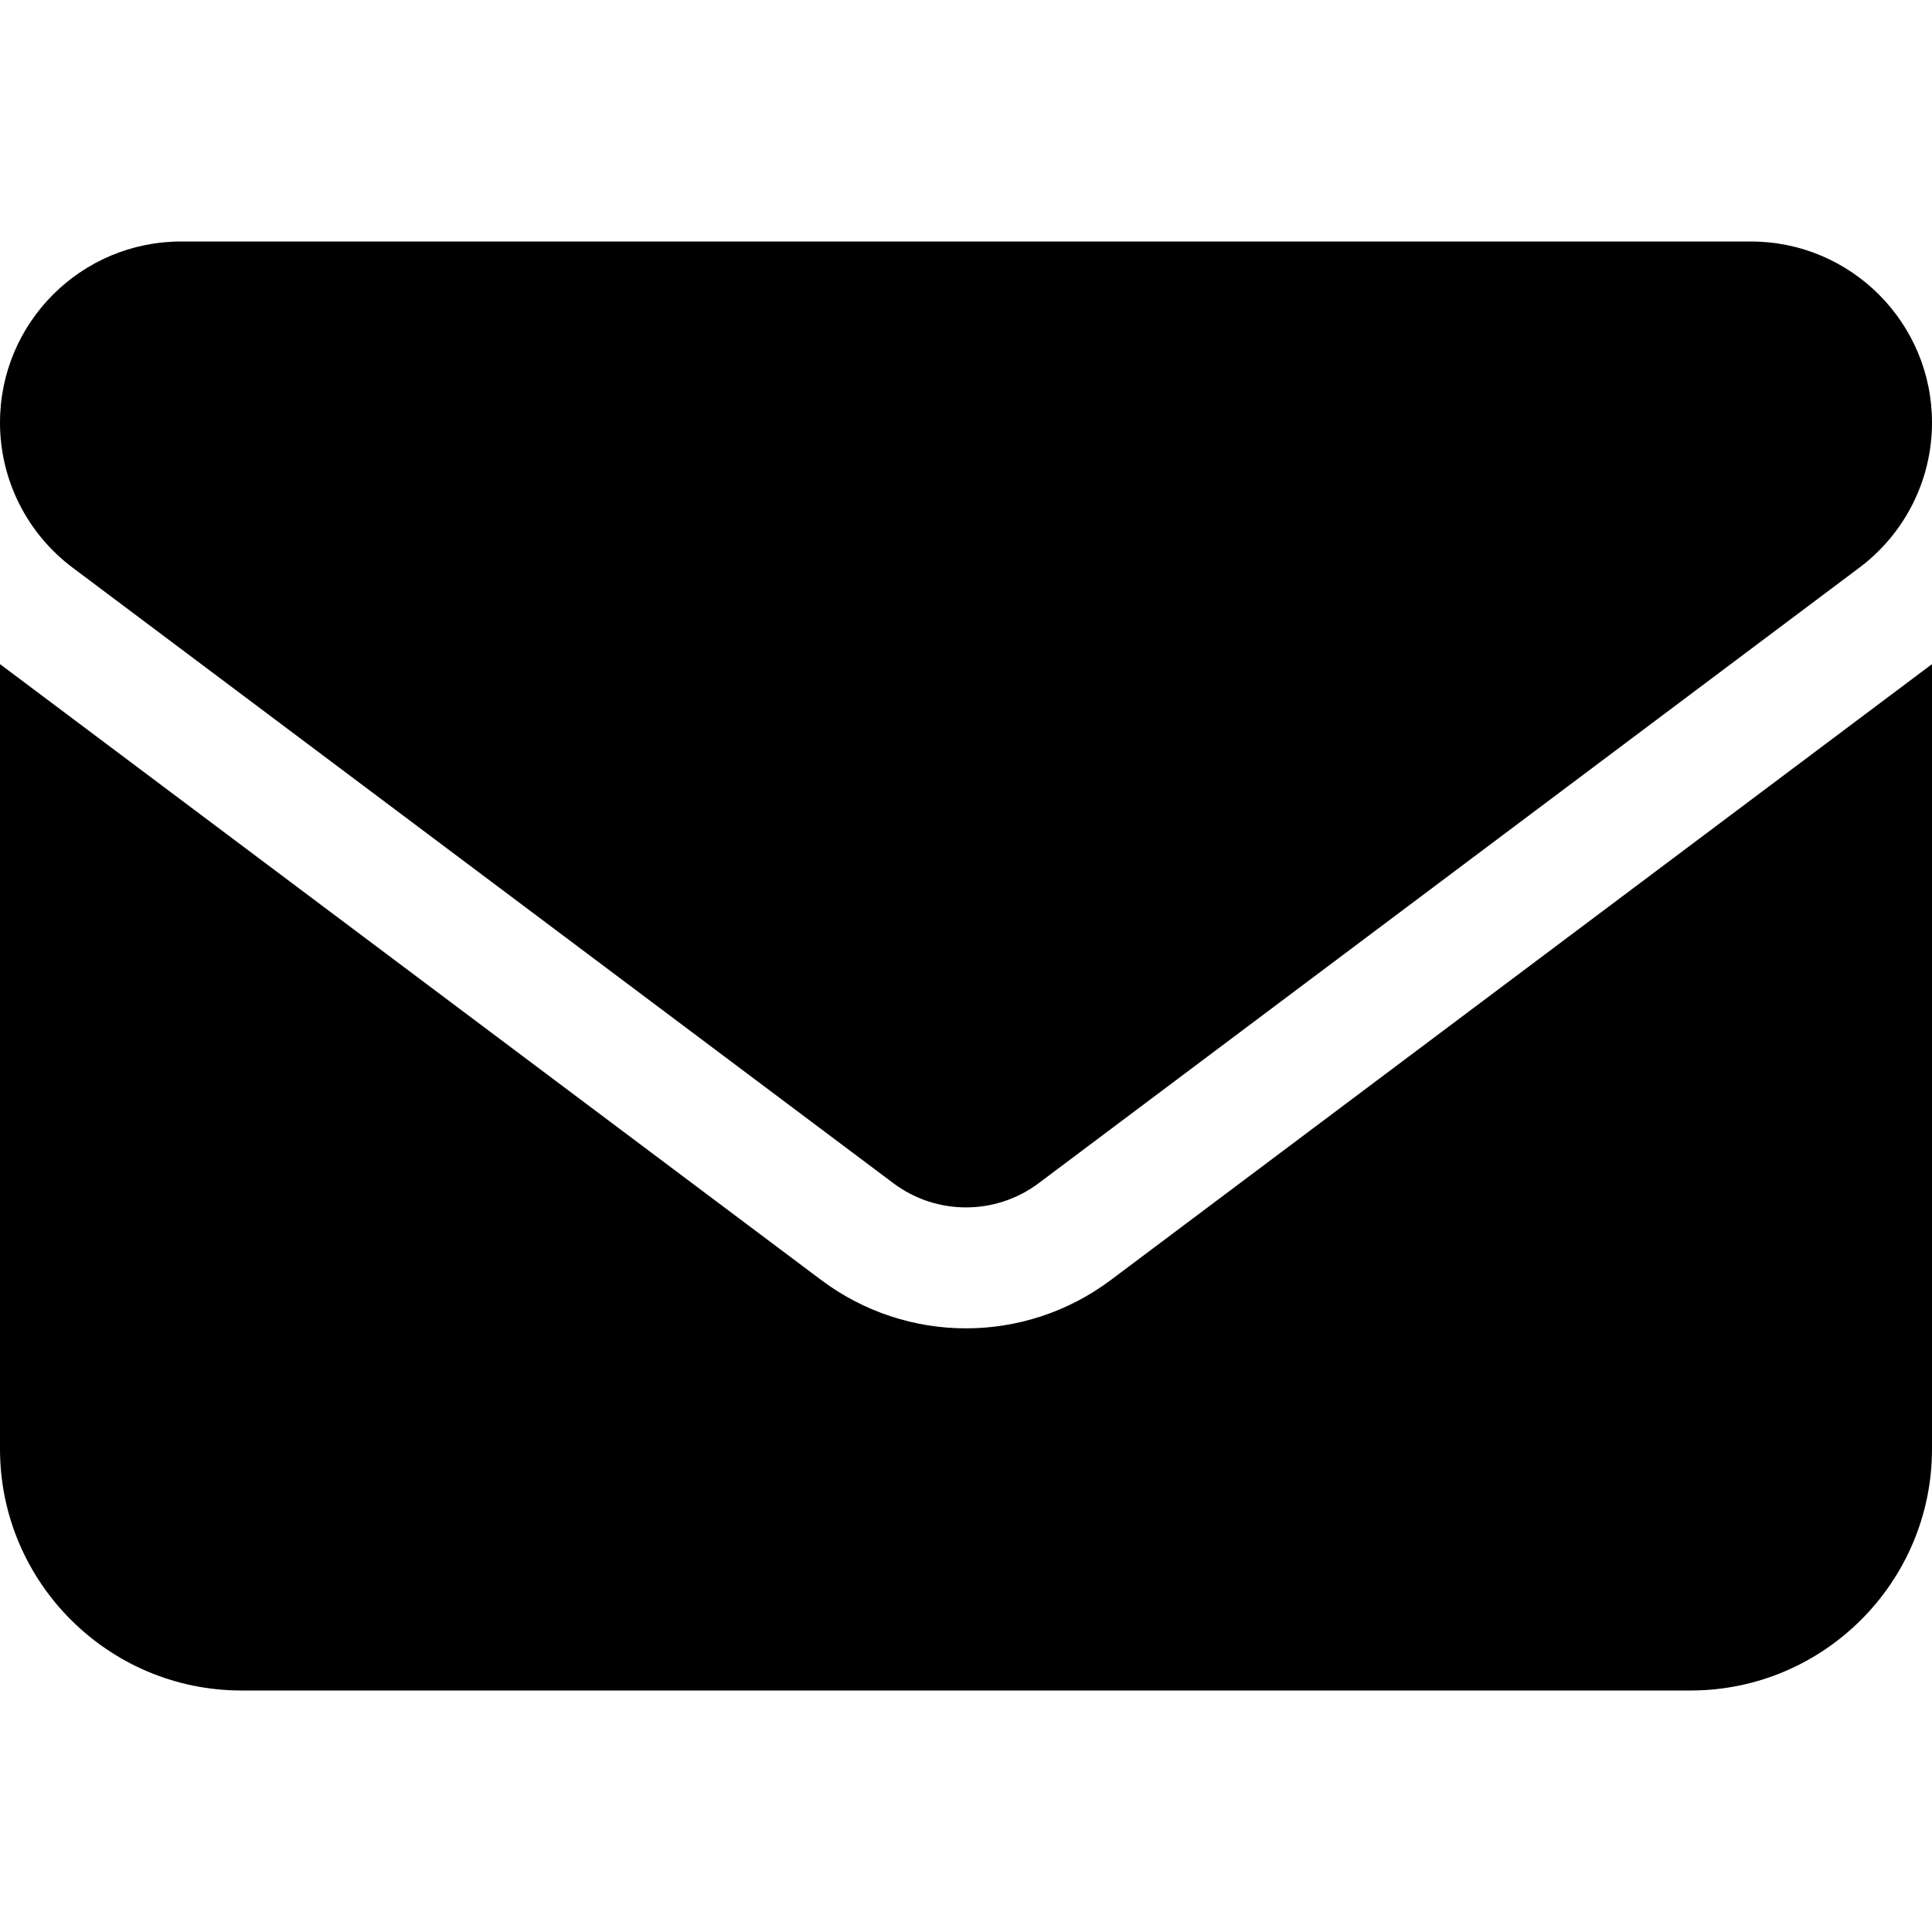
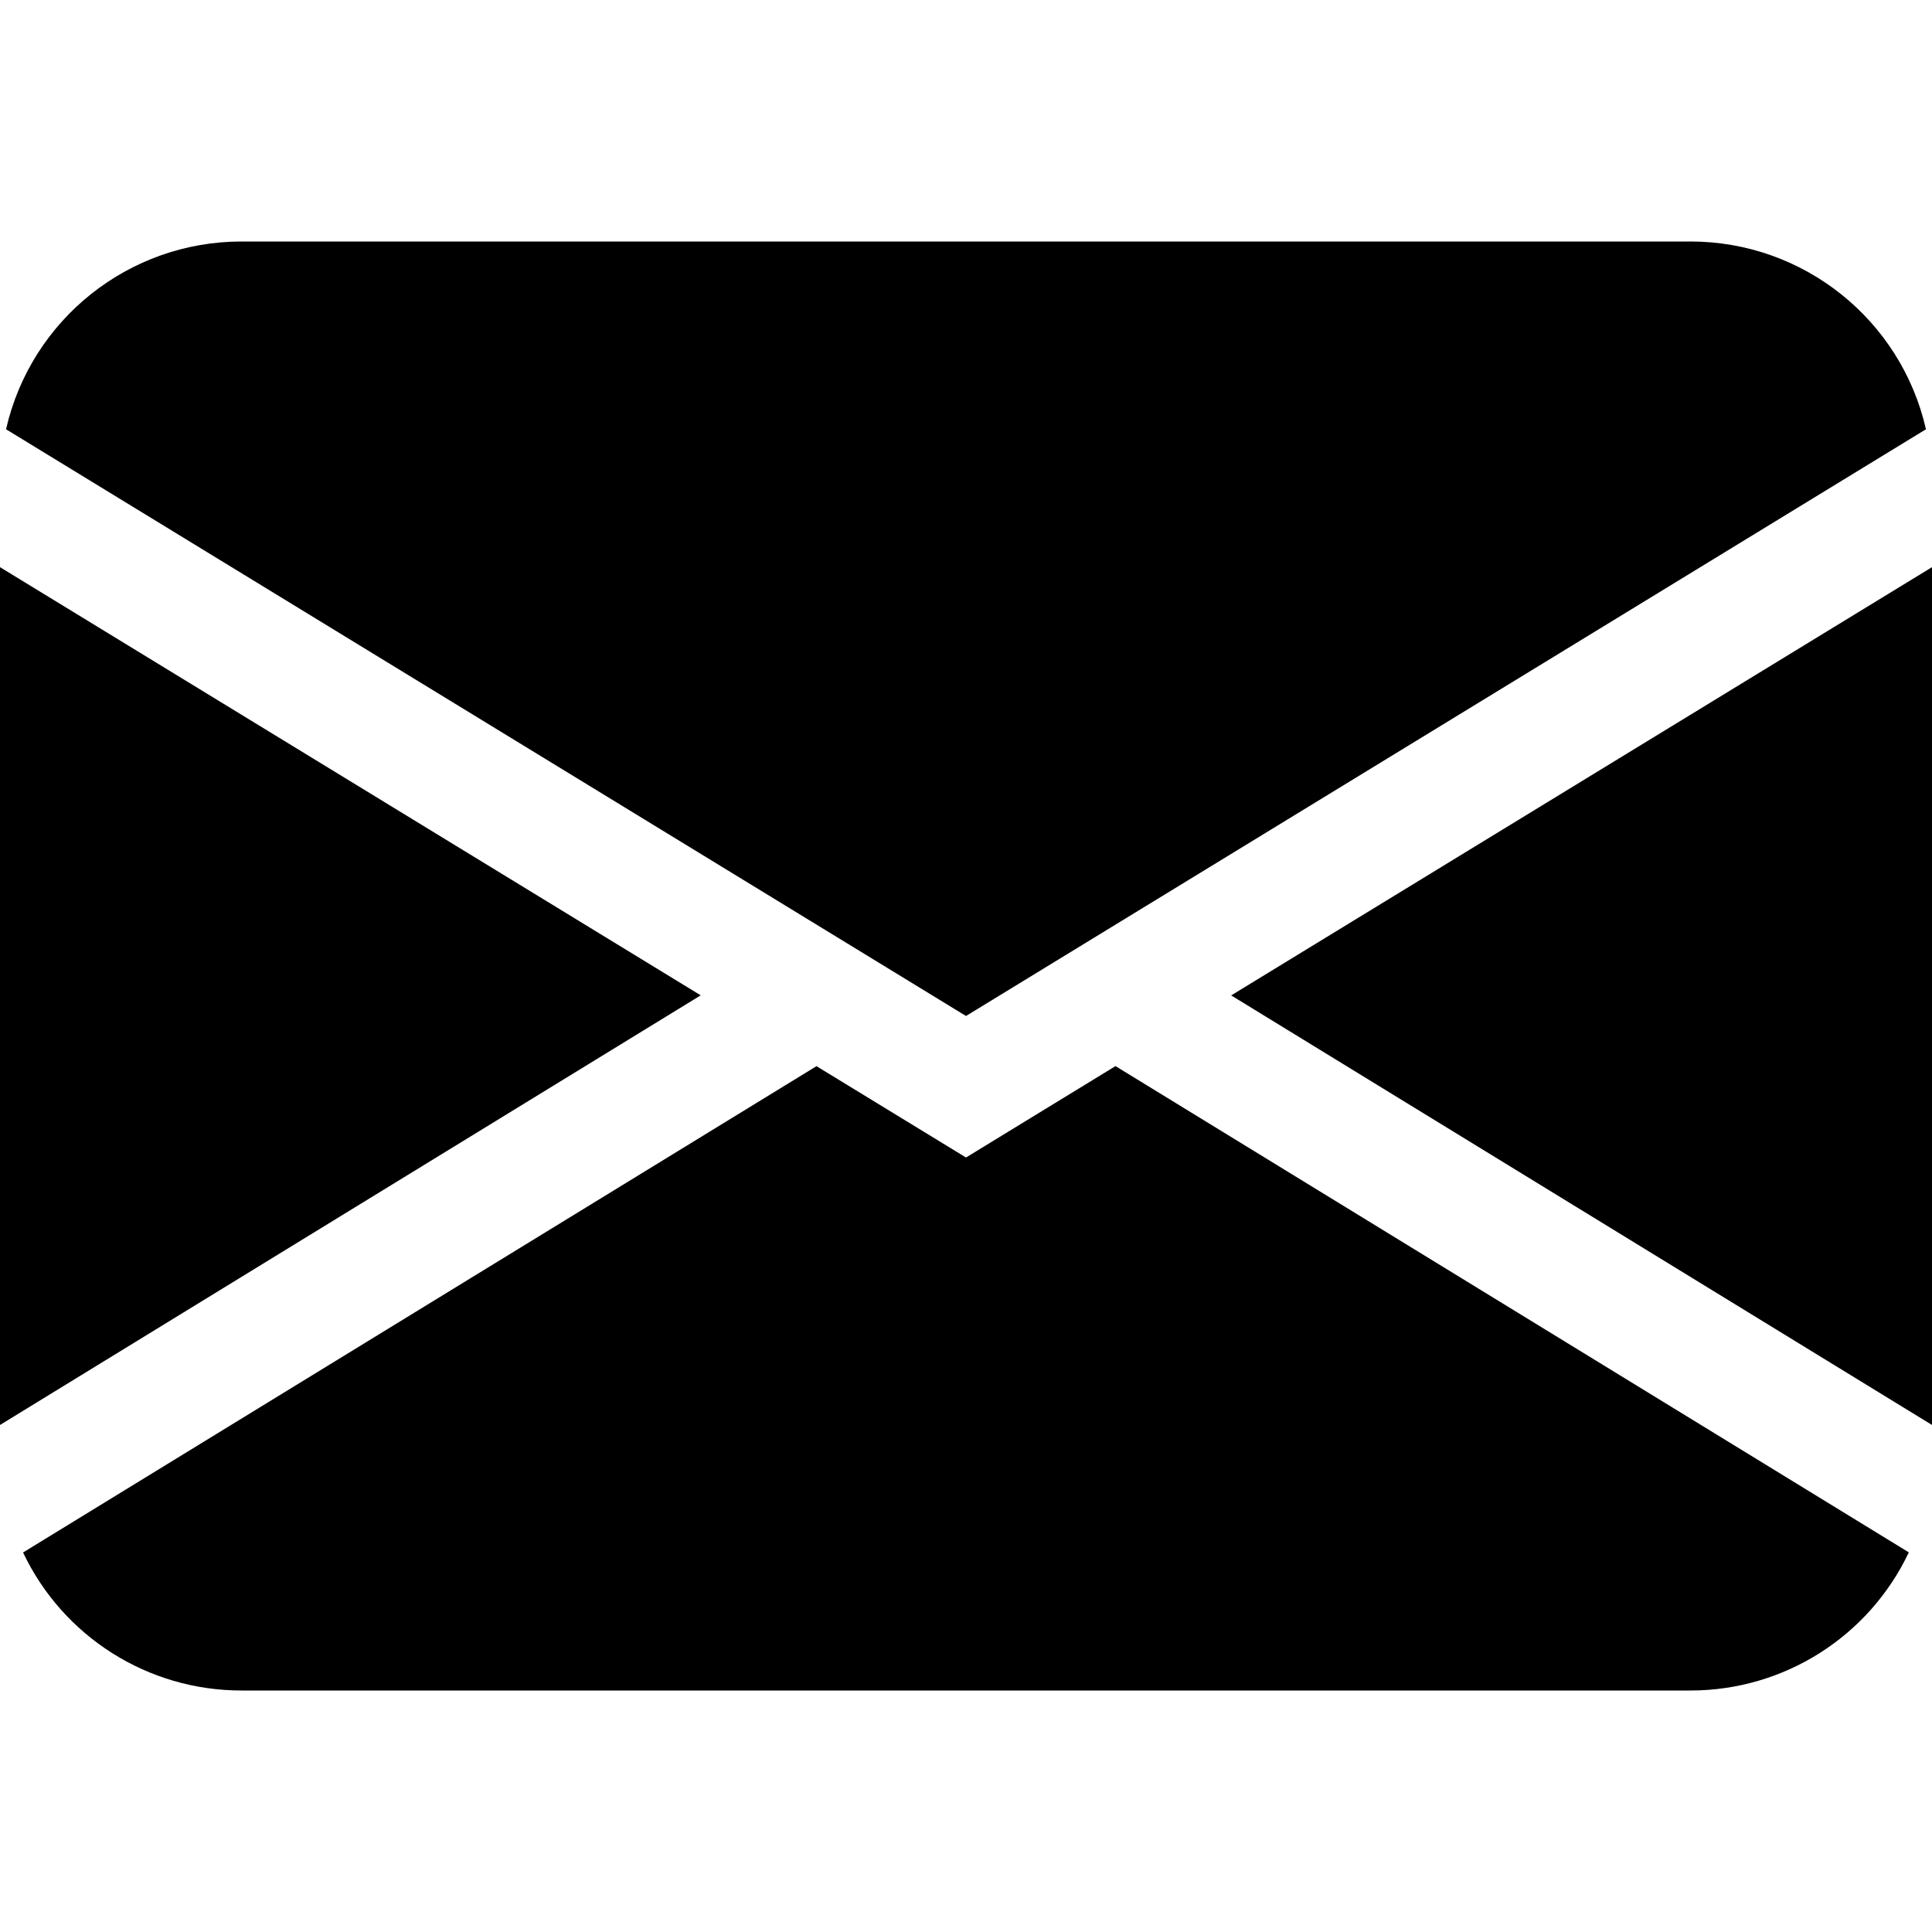
- <svg xmlns="http://www.w3.org/2000/svg" viewBox="0 0 512 512">
-   <path d="M48 64C21.5 64 0 85.5 0 112c0 15.1 7.1 29.3 19.2 38.4L236.8 313.6c11.4 8.5 27 8.5 38.4 0L492.8 150.4c12.1-9.1 19.2-23.3 19.2-38.4c0-26.5-21.5-48-48-48H48zM0 176V384c0 35.3 28.7 64 64 64H448c35.3 0 64-28.7 64-64V176L294.4 339.2c-22.8 17.1-54 17.1-76.8 0L0 176z" />
+ <svg xmlns="http://www.w3.org/2000/svg" width="16" height="16" fill="currentColor" class="bi bi-envelope-fill" viewBox="0 0 16 16">
+   <path d="M.05 3.555A2 2 0 0 1 2 2h12a2 2 0 0 1 1.95 1.555L8 8.414.05 3.555ZM0 4.697v7.104l5.803-3.558L0 4.697ZM6.761 8.83l-6.57 4.027A2 2 0 0 0 2 14h12a2 2 0 0 0 1.808-1.144l-6.57-4.027L8 9.586l-1.239-.757Zm3.436-.586L16 11.801V4.697l-5.803 3.546Z" />
</svg>
